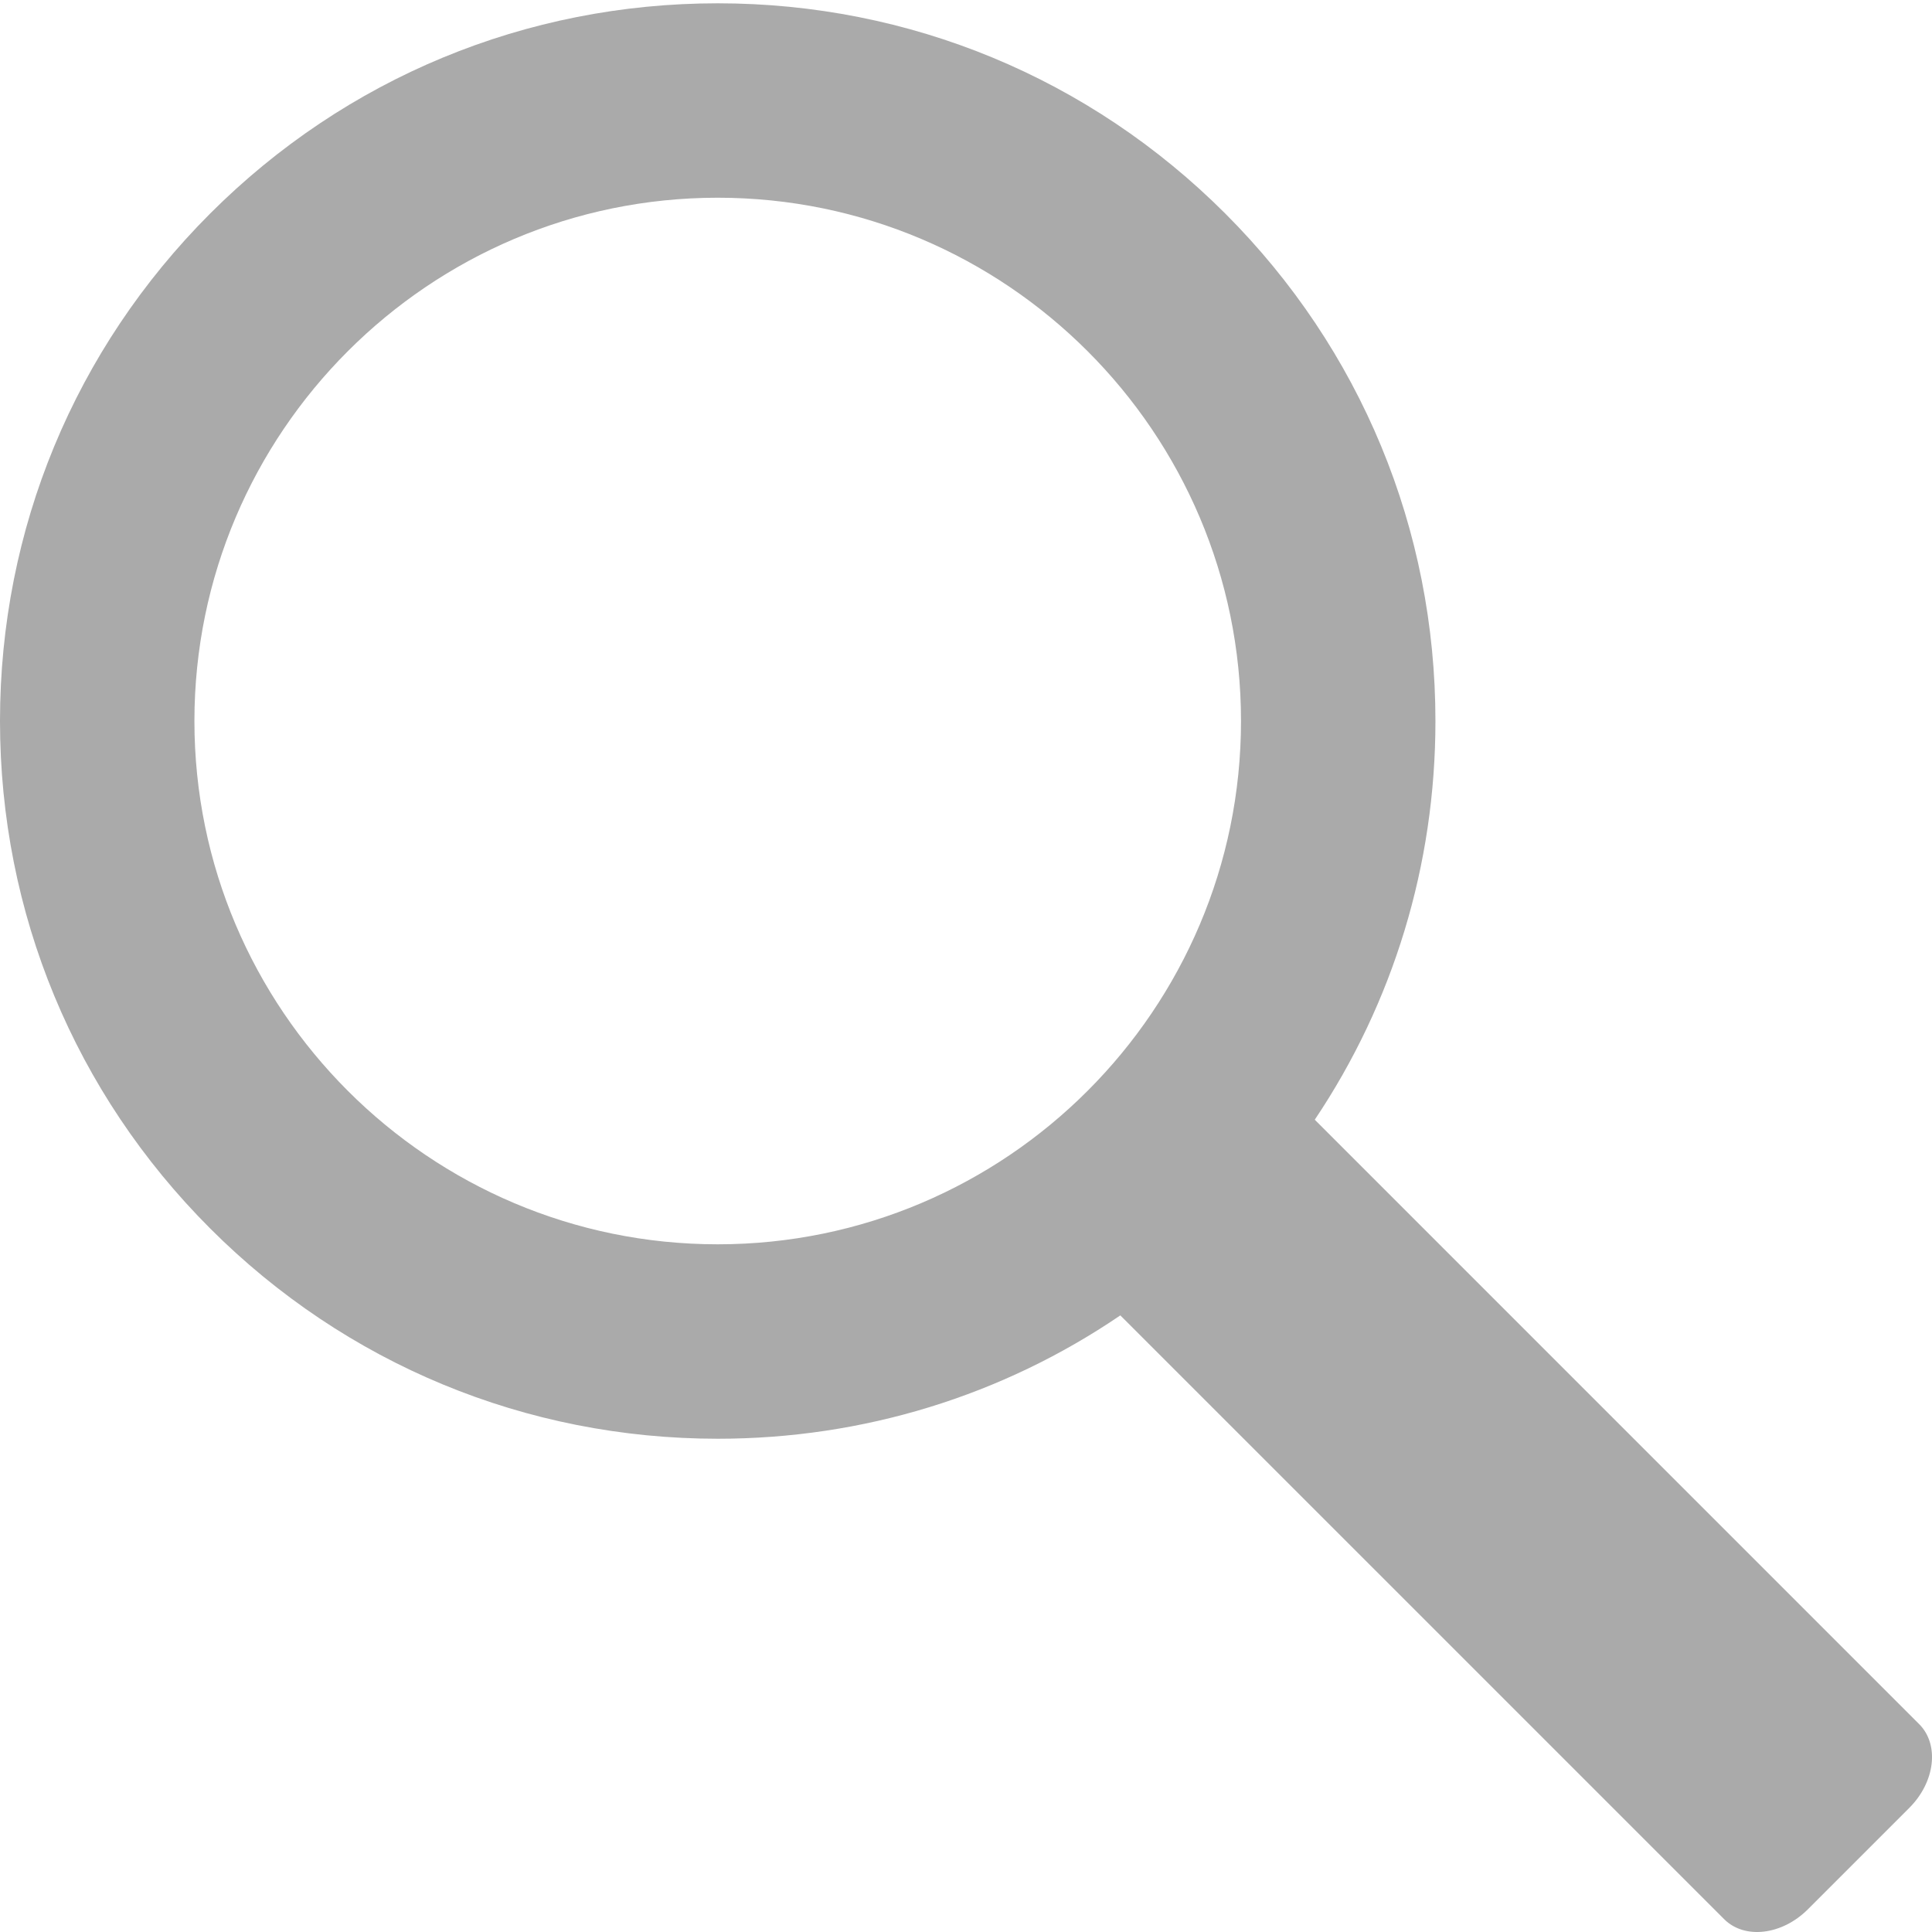
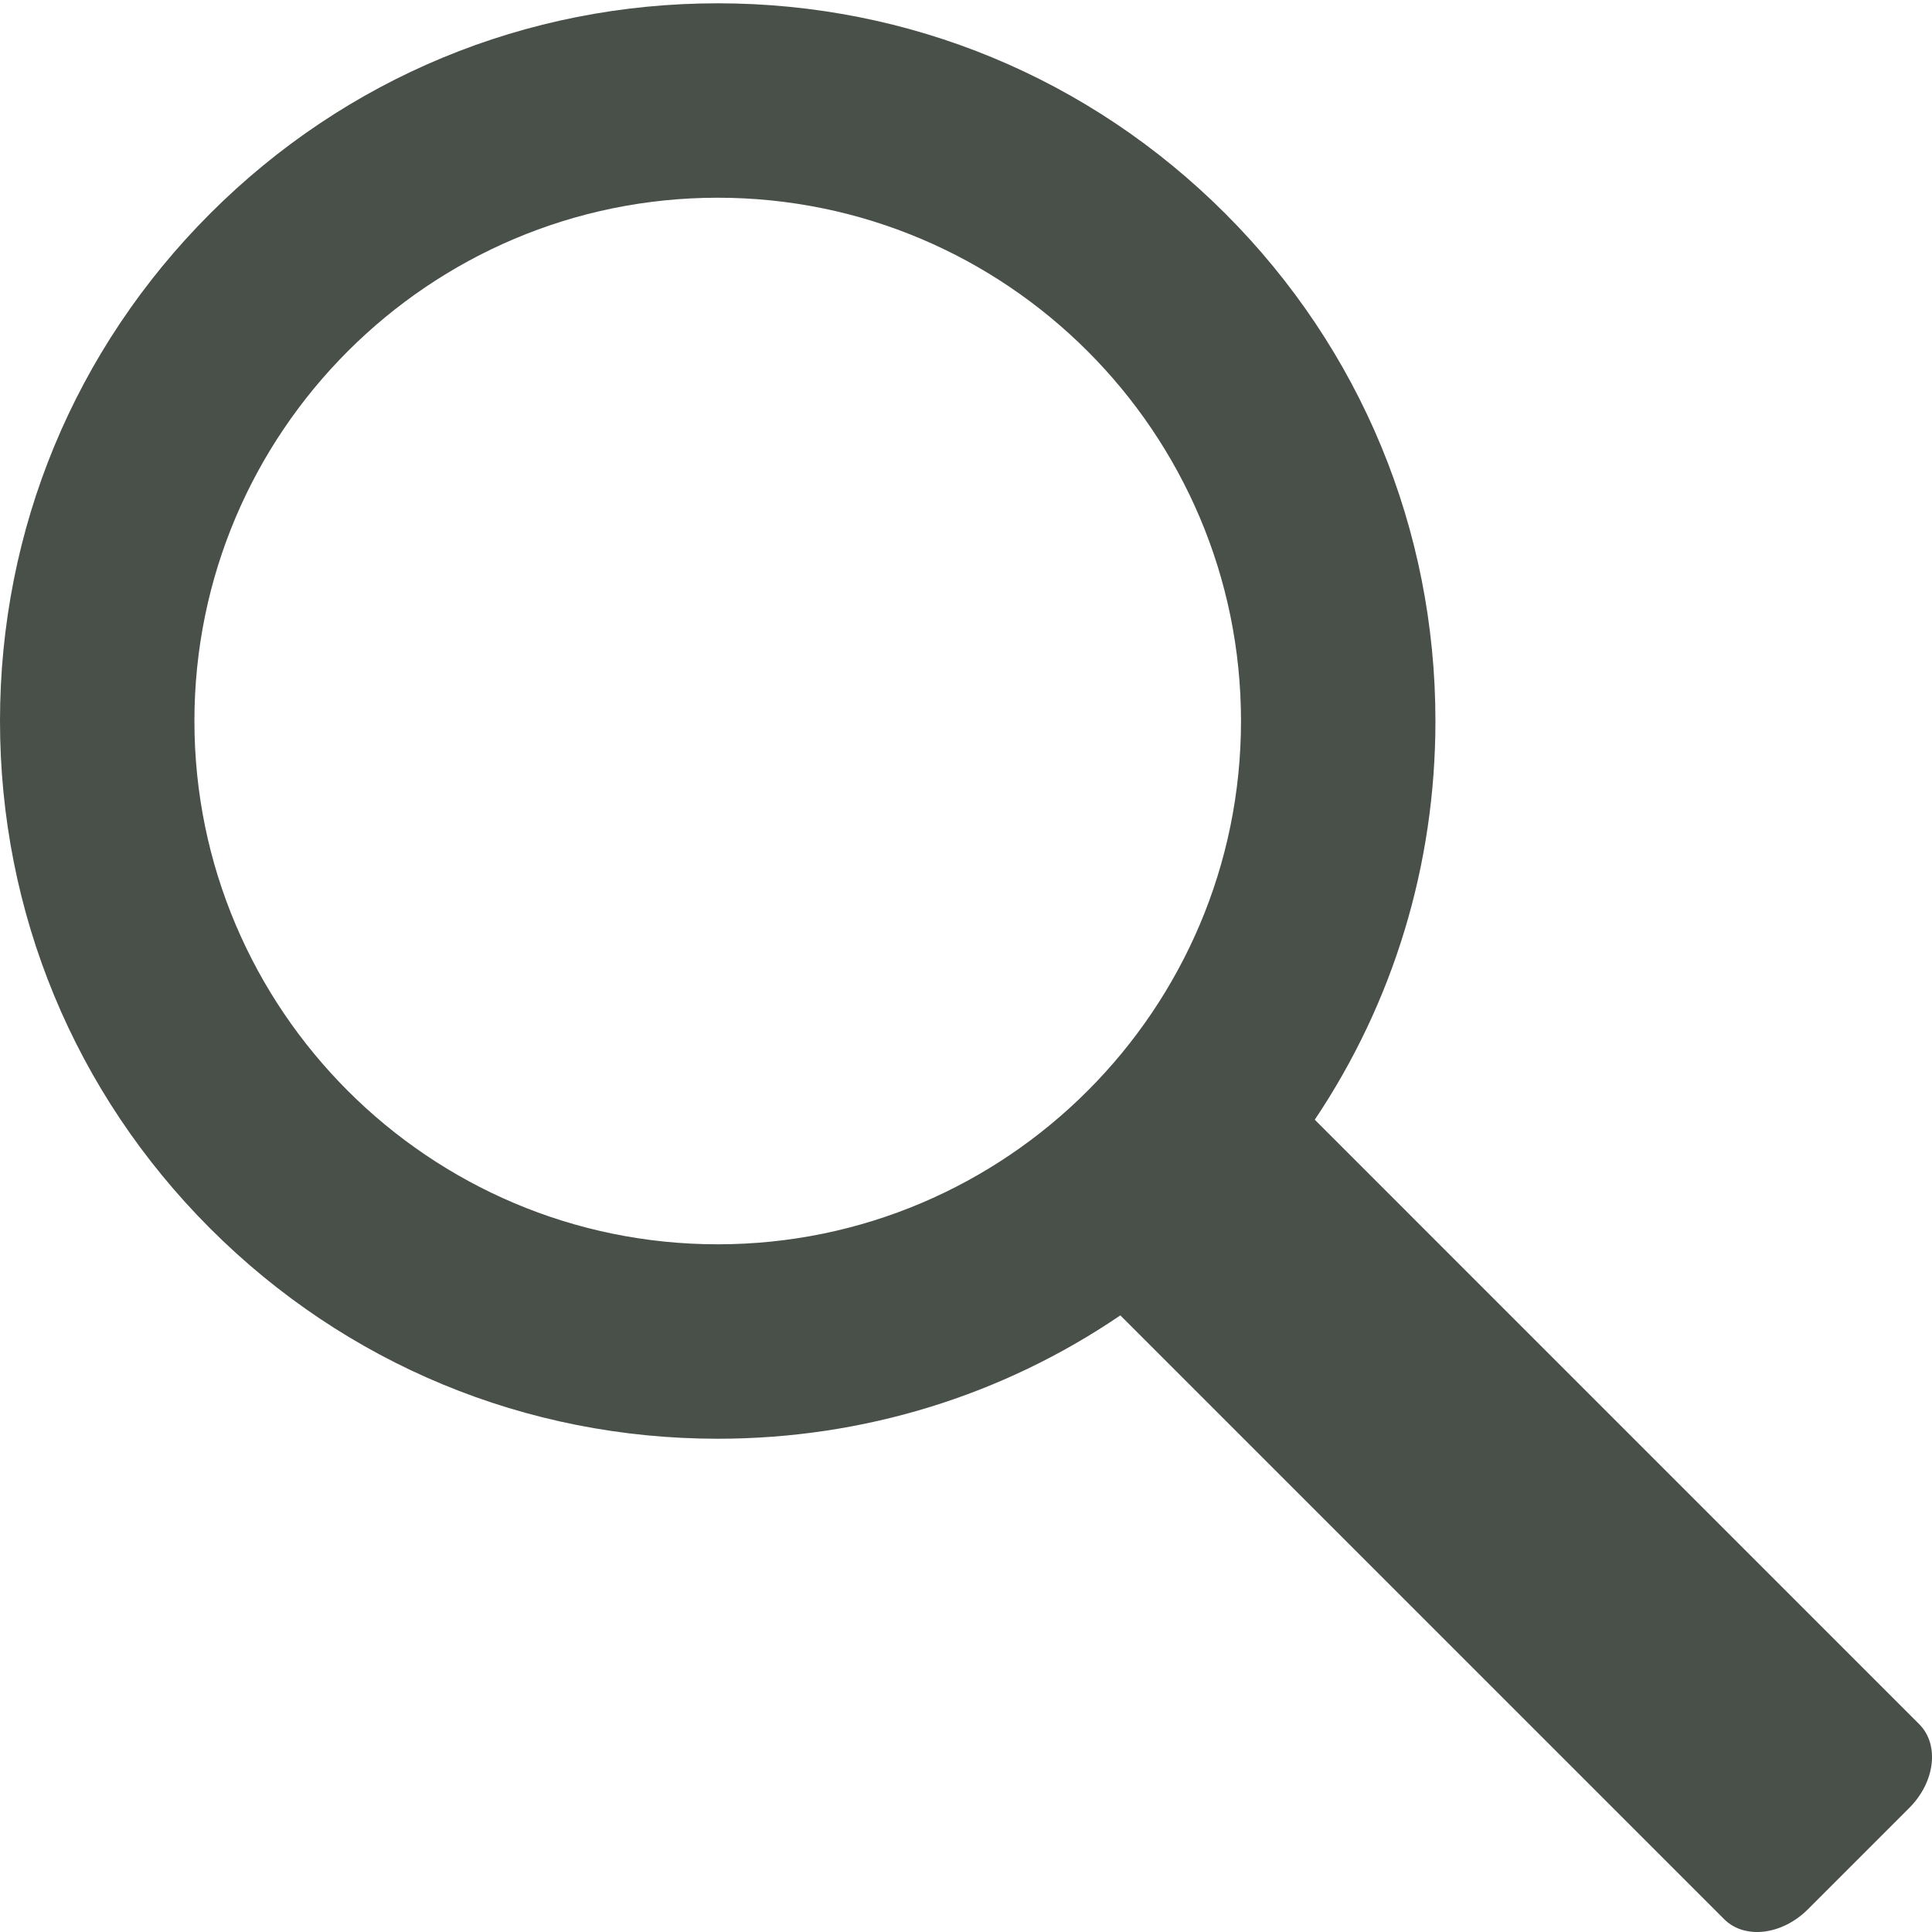
<svg xmlns="http://www.w3.org/2000/svg" version="1.1" id="Your_Icon" x="0px" y="0px" width="100px" height="100px" viewBox="0 0 100 100" enable-background="new 0 0 100 100" xml:space="preserve">
-   <path fill="#AAAAAA" d="M99.337,89.242L68.052,57.956c4.063-6.057,6.246-13.179,6.246-20.636c0-9.923-3.864-19.252-10.881-26.269  C56.4,4.035,47.072,0.171,37.149,0.171c-9.923,0-19.252,3.864-26.269,10.88C3.864,18.068,0,27.397,0,37.32  s3.864,19.251,10.881,26.268s16.345,10.881,26.269,10.881c7.541,0,14.737-2.234,20.838-6.385l31.255,31.253  c1.055,1.056,2.995,0.826,4.332-0.511l5.252-5.252C100.164,92.237,100.393,90.297,99.337,89.242z M37.149,64.405  c-14.936,0-27.086-12.15-27.086-27.085s12.151-27.086,27.086-27.086c14.935,0,27.085,12.151,27.085,27.086  S52.084,64.405,37.149,64.405z" />
+   <path fill="#485049" d="M99.337,89.242L68.052,57.956c4.063-6.057,6.246-13.179,6.246-20.636c0-9.923-3.864-19.252-10.881-26.269  C56.4,4.035,47.072,0.171,37.149,0.171c-9.923,0-19.252,3.864-26.269,10.88C3.864,18.068,0,27.397,0,37.32  s3.864,19.251,10.881,26.268s16.345,10.881,26.269,10.881c7.541,0,14.737-2.234,20.838-6.385l31.255,31.253  c1.055,1.056,2.995,0.826,4.332-0.511l5.252-5.252C100.164,92.237,100.393,90.297,99.337,89.242z M37.149,64.405  c-14.936,0-27.086-12.15-27.086-27.085s12.151-27.086,27.086-27.086c14.935,0,27.085,12.151,27.085,27.086  S52.084,64.405,37.149,64.405z" />
</svg>
